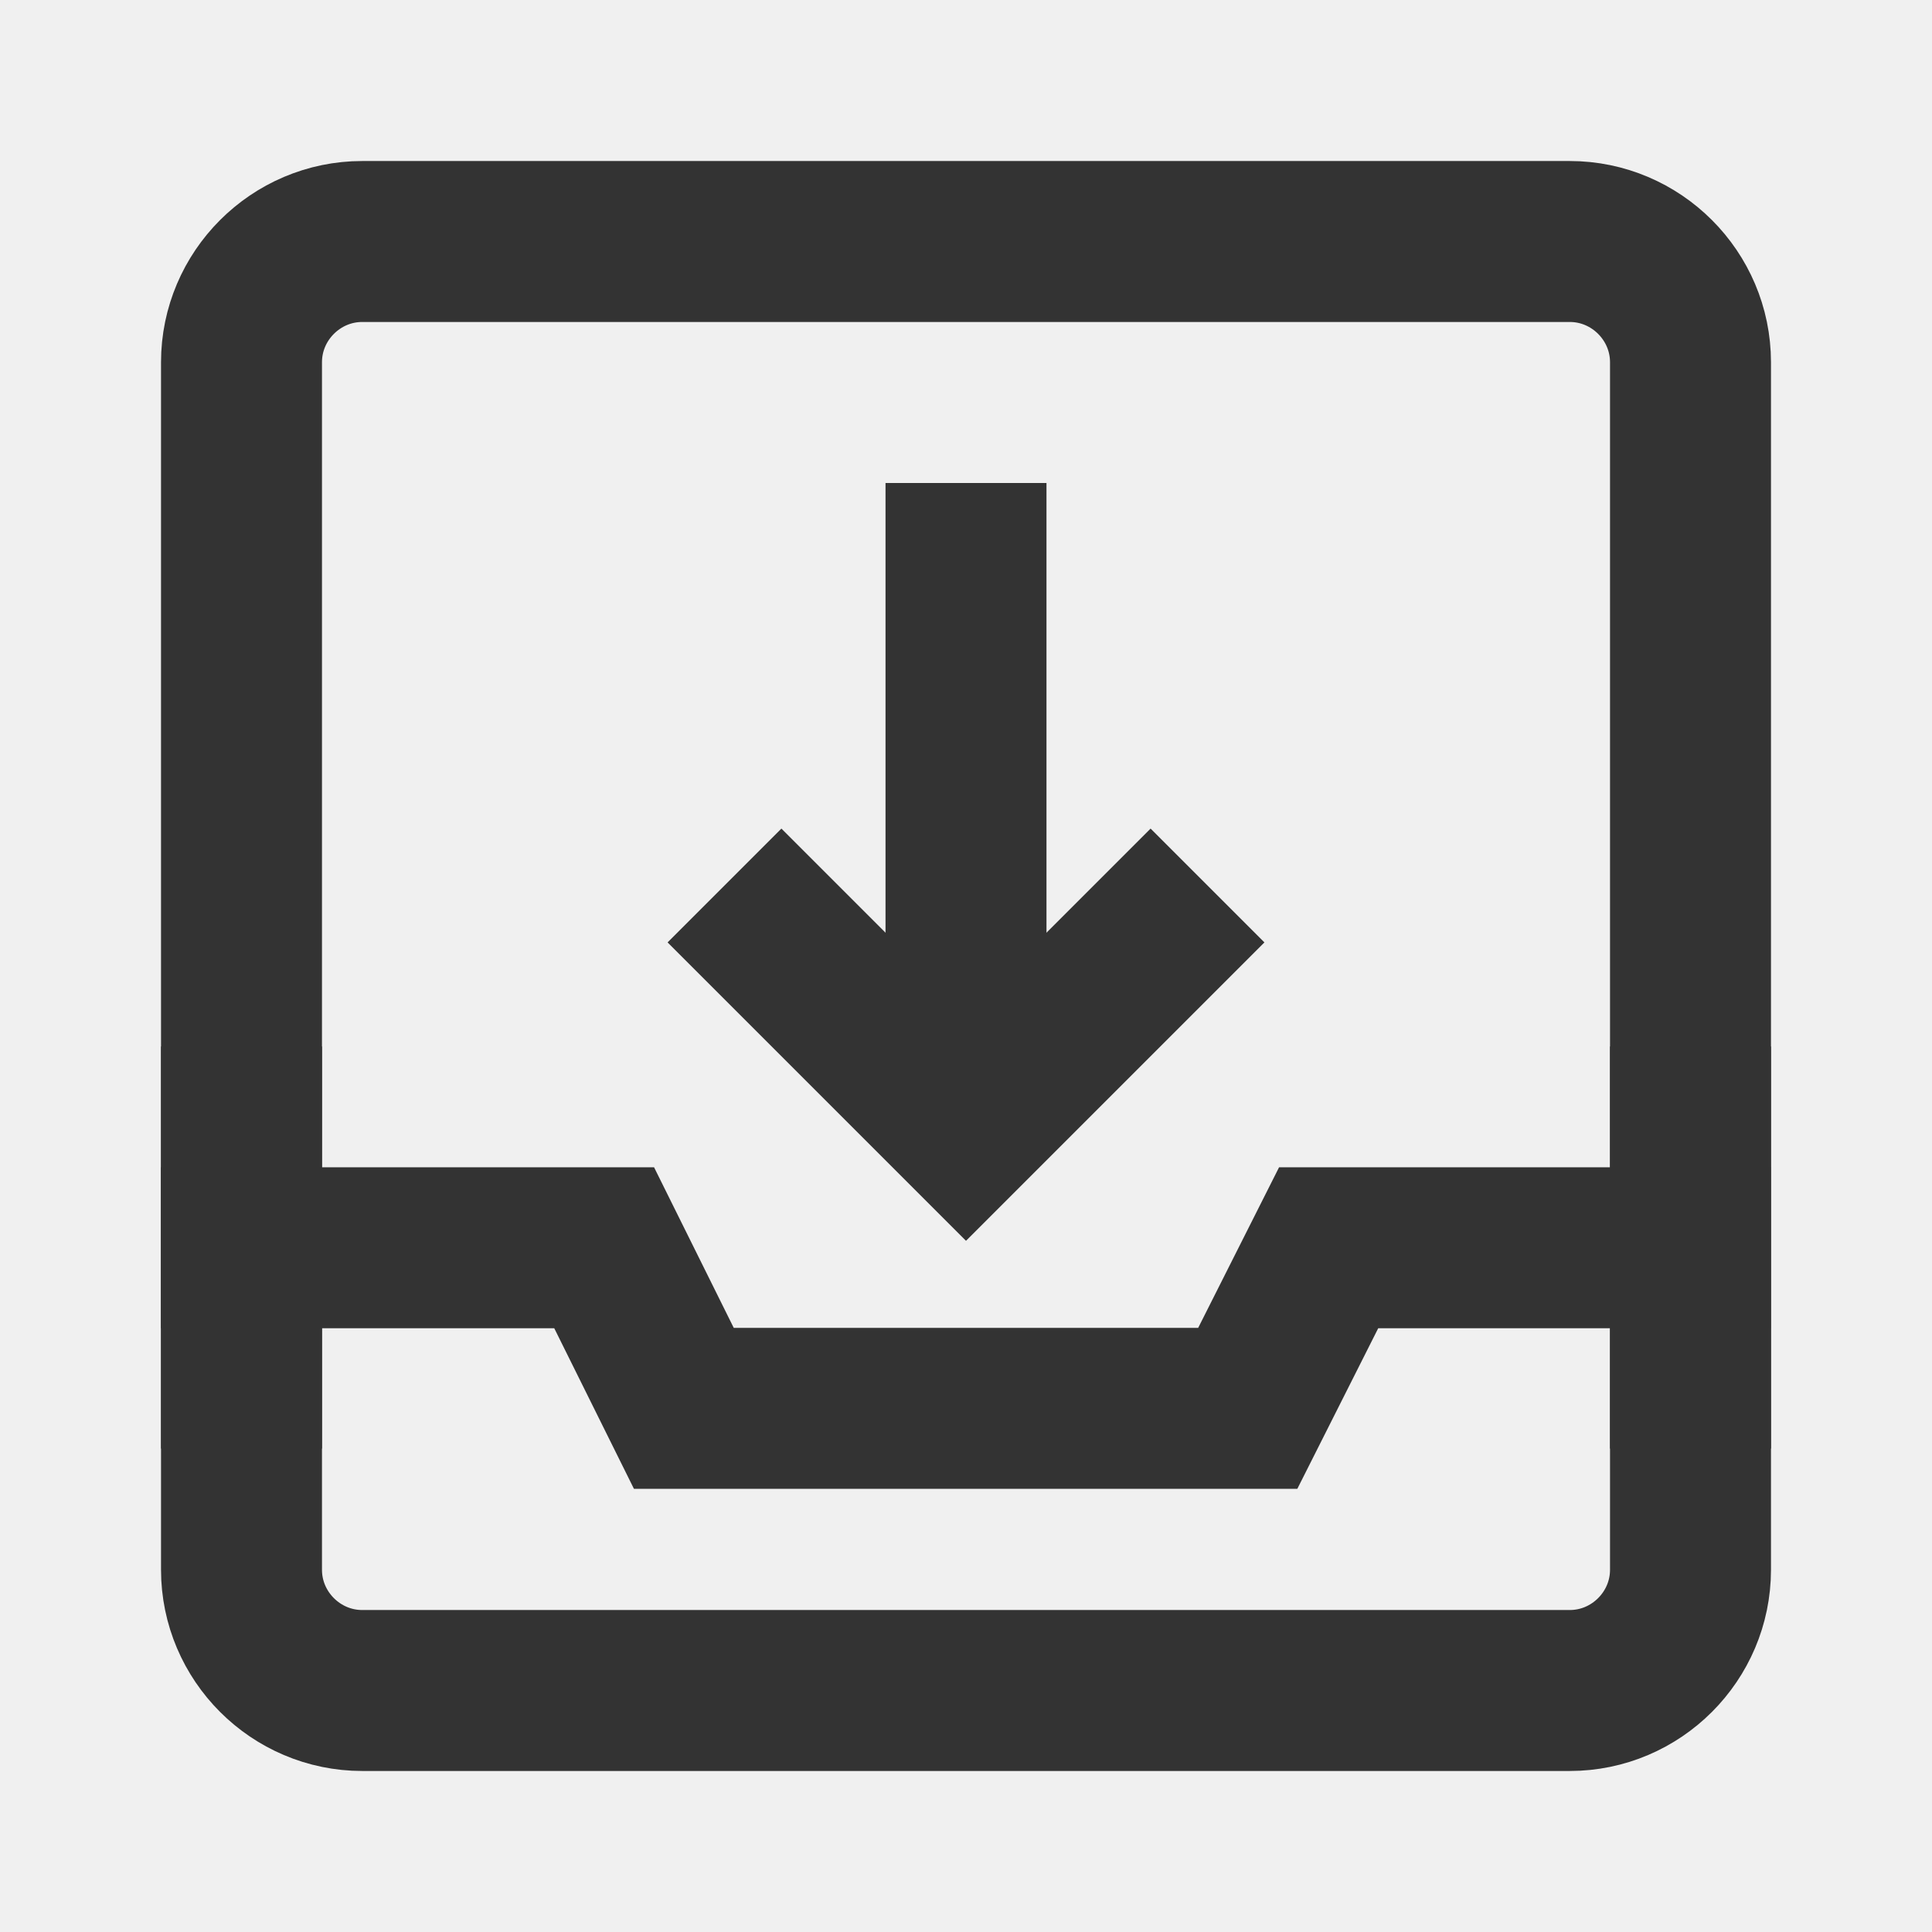
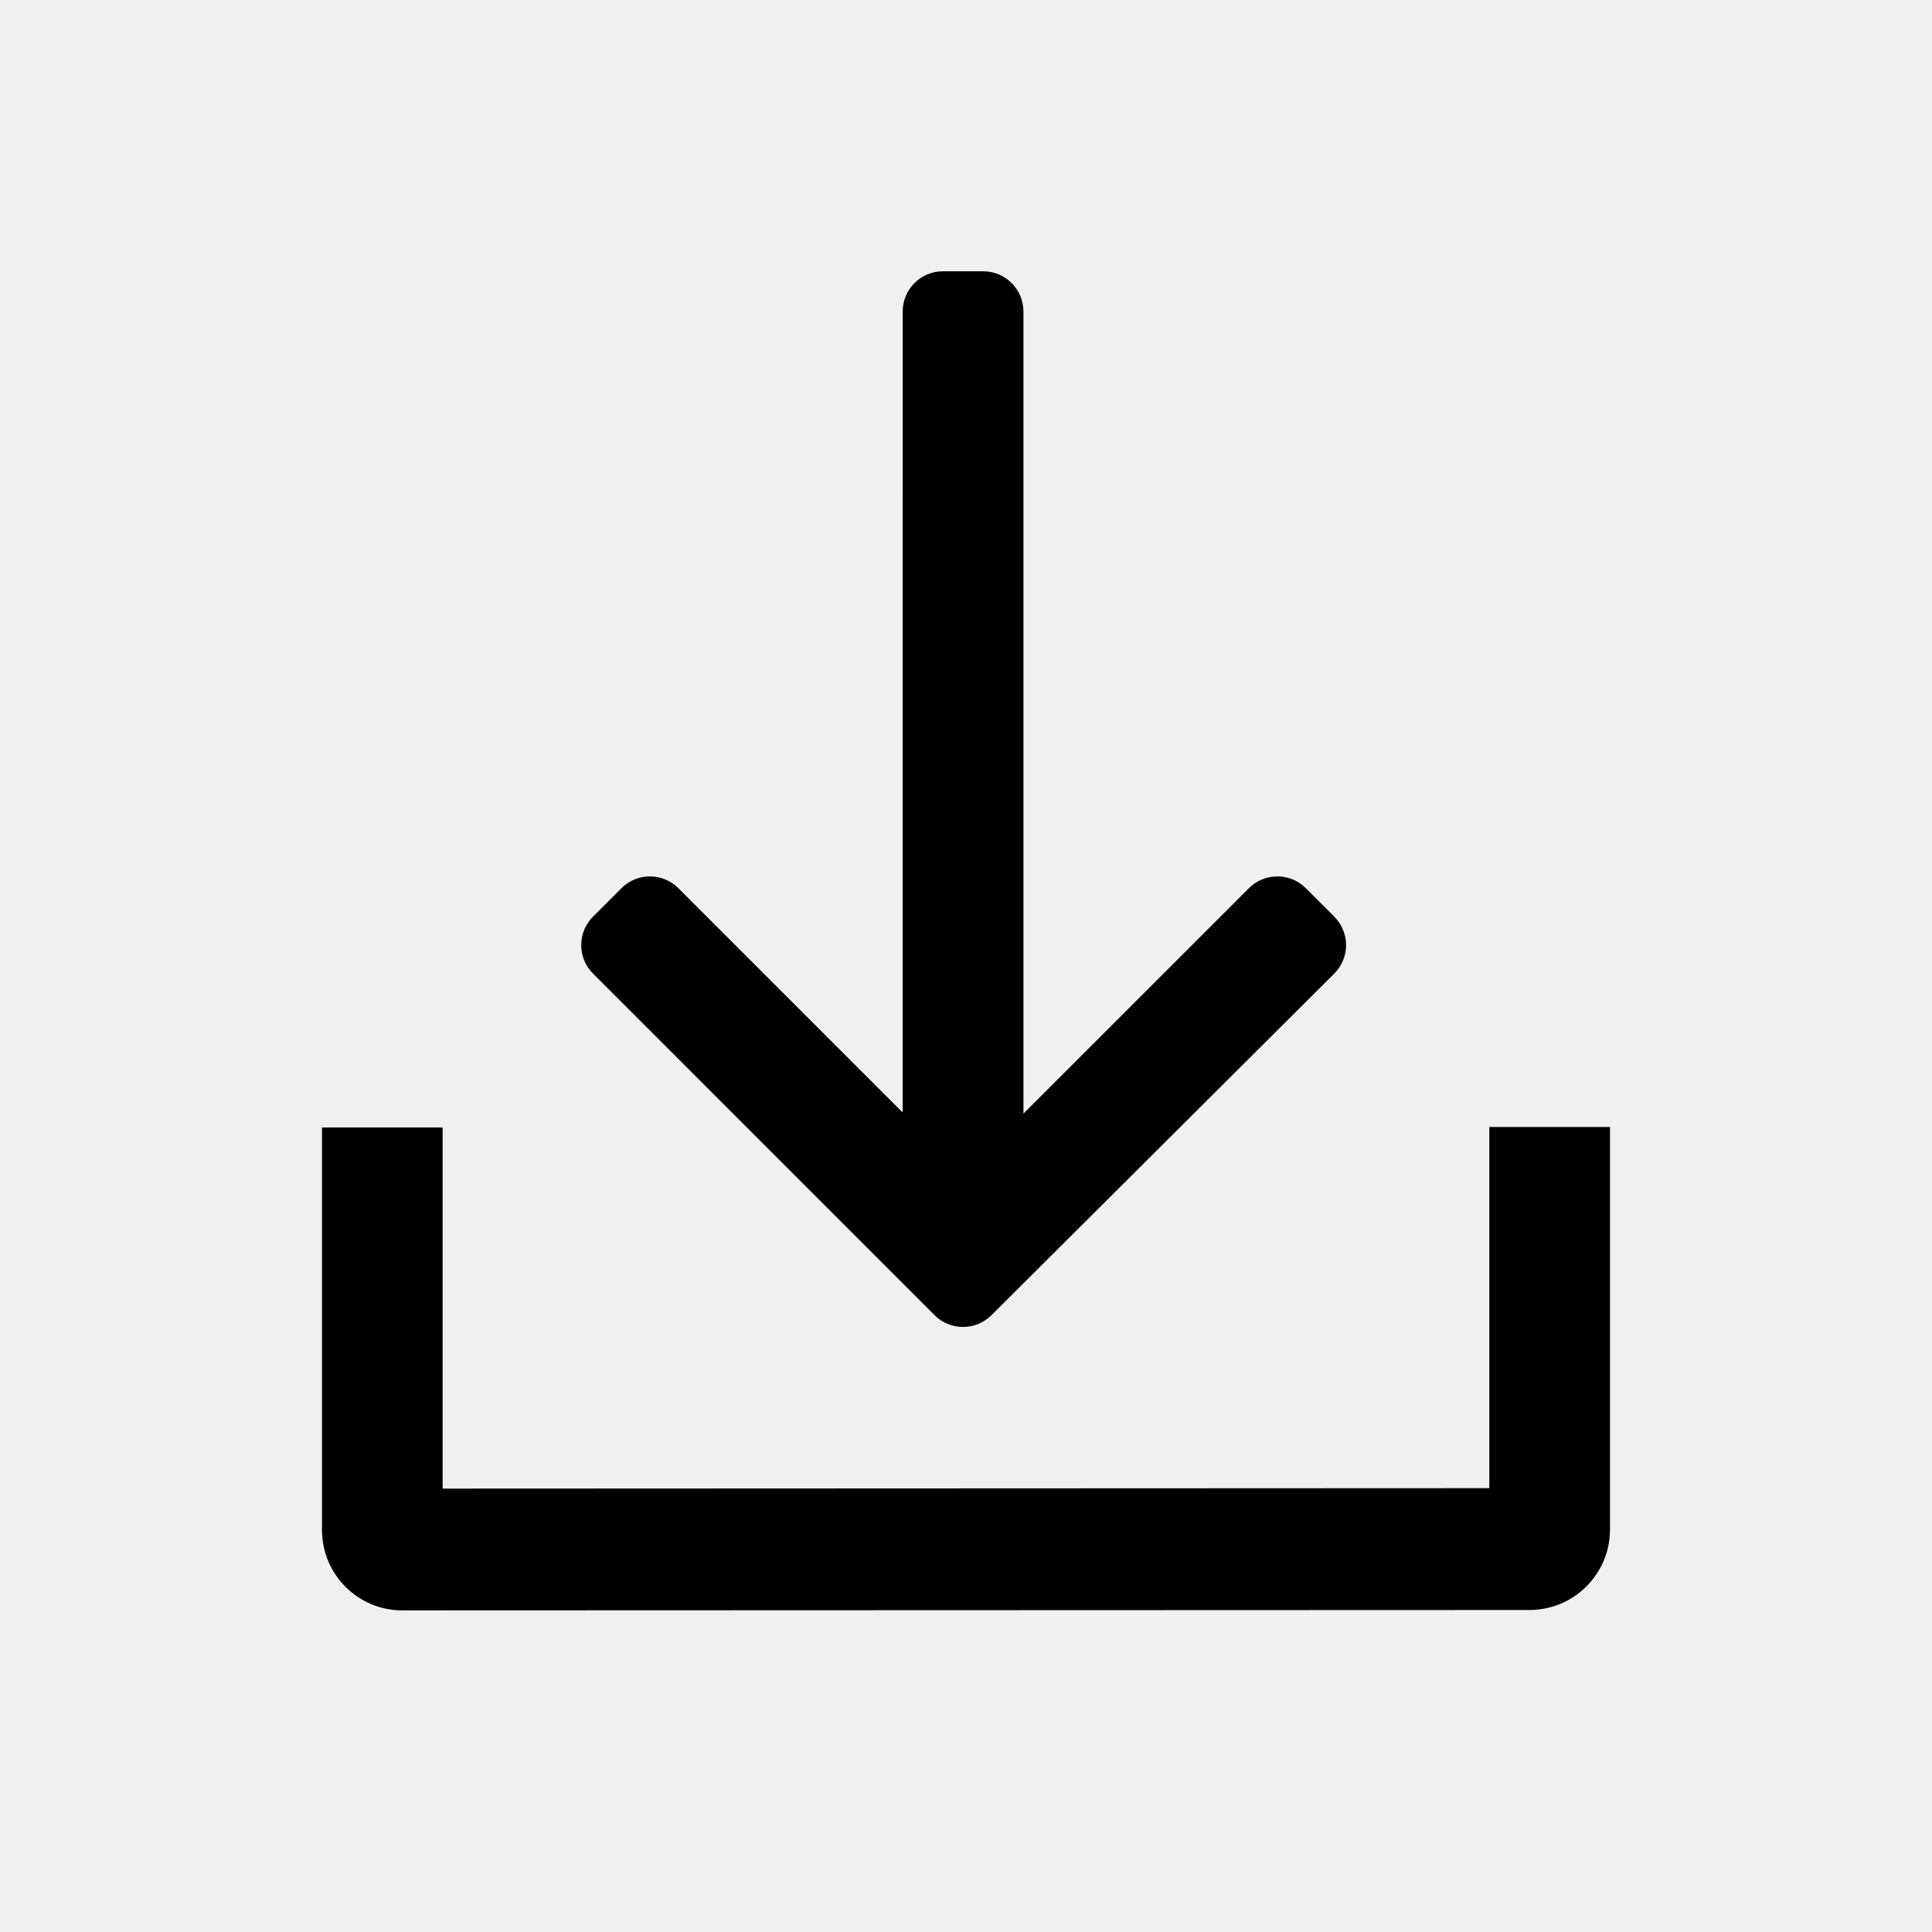
- <svg xmlns="http://www.w3.org/2000/svg" xmlns:xlink="http://www.w3.org/1999/xlink" width="16" height="16" viewBox="0 0 16 16" fill="none">
-   <defs>
-     <rect id="path_0" x="0" y="0" width="16" height="16" />
-   </defs>
-   <g opacity="1" transform="translate(0 0)  rotate(0 8 8)">
-     <mask id="bg-mask-0" fill="white">
-       <use xlink:href="#path_0" />
-     </mask>
-     <g mask="url(#bg-mask-0)">
-       <path id="路径 1" style="stroke:#333333; stroke-width:1.333; stroke-opacity:1; stroke-dasharray:0 0" transform="translate(2 2)  rotate(0 6 6)" d="M1,12L11,12C11.55,12 12,11.55 12,11L12,1C12,0.45 11.55,0 11,0L1,0C0.45,0 0,0.45 0,1L0,11C0,11.55 0.45,12 1,12Z " />
-       <path id="路径 2" style="stroke:#333333; stroke-width:1.333; stroke-opacity:1; stroke-dasharray:0 0" transform="translate(1.333333 10.33333)  rotate(0 6.666667 0.6666667)" d="M0,0L3.67,0L4.33,1.33L9,1.33L9.67,0L13.33,0 " />
-       <path id="路径 3" style="stroke:#333333; stroke-width:1.333; stroke-opacity:1; stroke-dasharray:0 0" transform="translate(14 8.666667)  rotate(0 0 1.666667)" d="M0,3.33L0,0 " />
-       <path id="路径 4" style="stroke:#333333; stroke-width:1.333; stroke-opacity:1; stroke-dasharray:0 0" transform="translate(6 7.333333)  rotate(0 2 1)" d="M0,0L2,2L4,0 " />
-       <path id="路径 5" style="stroke:#333333; stroke-width:1.333; stroke-opacity:1; stroke-dasharray:0 0" transform="translate(8 4)  rotate(0 0 2.666667)" d="M0,5.33L0,0 " />
-       <path id="路径 6" style="stroke:#333333; stroke-width:1.333; stroke-opacity:1; stroke-dasharray:0 0" transform="translate(2 8.666667)  rotate(0 0 1.666667)" d="M0,3.33L0,0 " />
-     </g>
-   </g>
+ <svg xmlns="http://www.w3.org/2000/svg" t="1682147870424" class="icon" viewBox="0 0 1024 1024" version="1.1" p-id="2754" width="16" height="16">
+   <path d="M853.333 597.333v213.333c0 23.552-19.115 42.667-42.667 42.667l-597.333 0.213c-23.573 0.043-42.667-19.051-42.667-42.624v-213.333h63.936v191.403l554.773-0.235V597.333H853.333zM521.109 143.787a21.333 21.333 0 0 1 21.333 21.333v425.131l119.509-119.488a21.333 21.333 0 0 1 28.16-1.771l2.005 1.771 15.083 15.083a21.333 21.333 0 0 1 1.771 28.16l-1.771 2.005-181.717 181.077a21.333 21.333 0 0 1-30.144-0.021l-181.035-181.056a21.333 21.333 0 0 1 0-30.165l15.083-15.083a21.333 21.333 0 0 1 30.165 0l118.869 118.869 0.021-424.512a21.333 21.333 0 0 1 21.333-21.333h21.333z" fill="#000000" p-id="2755" />
</svg>
